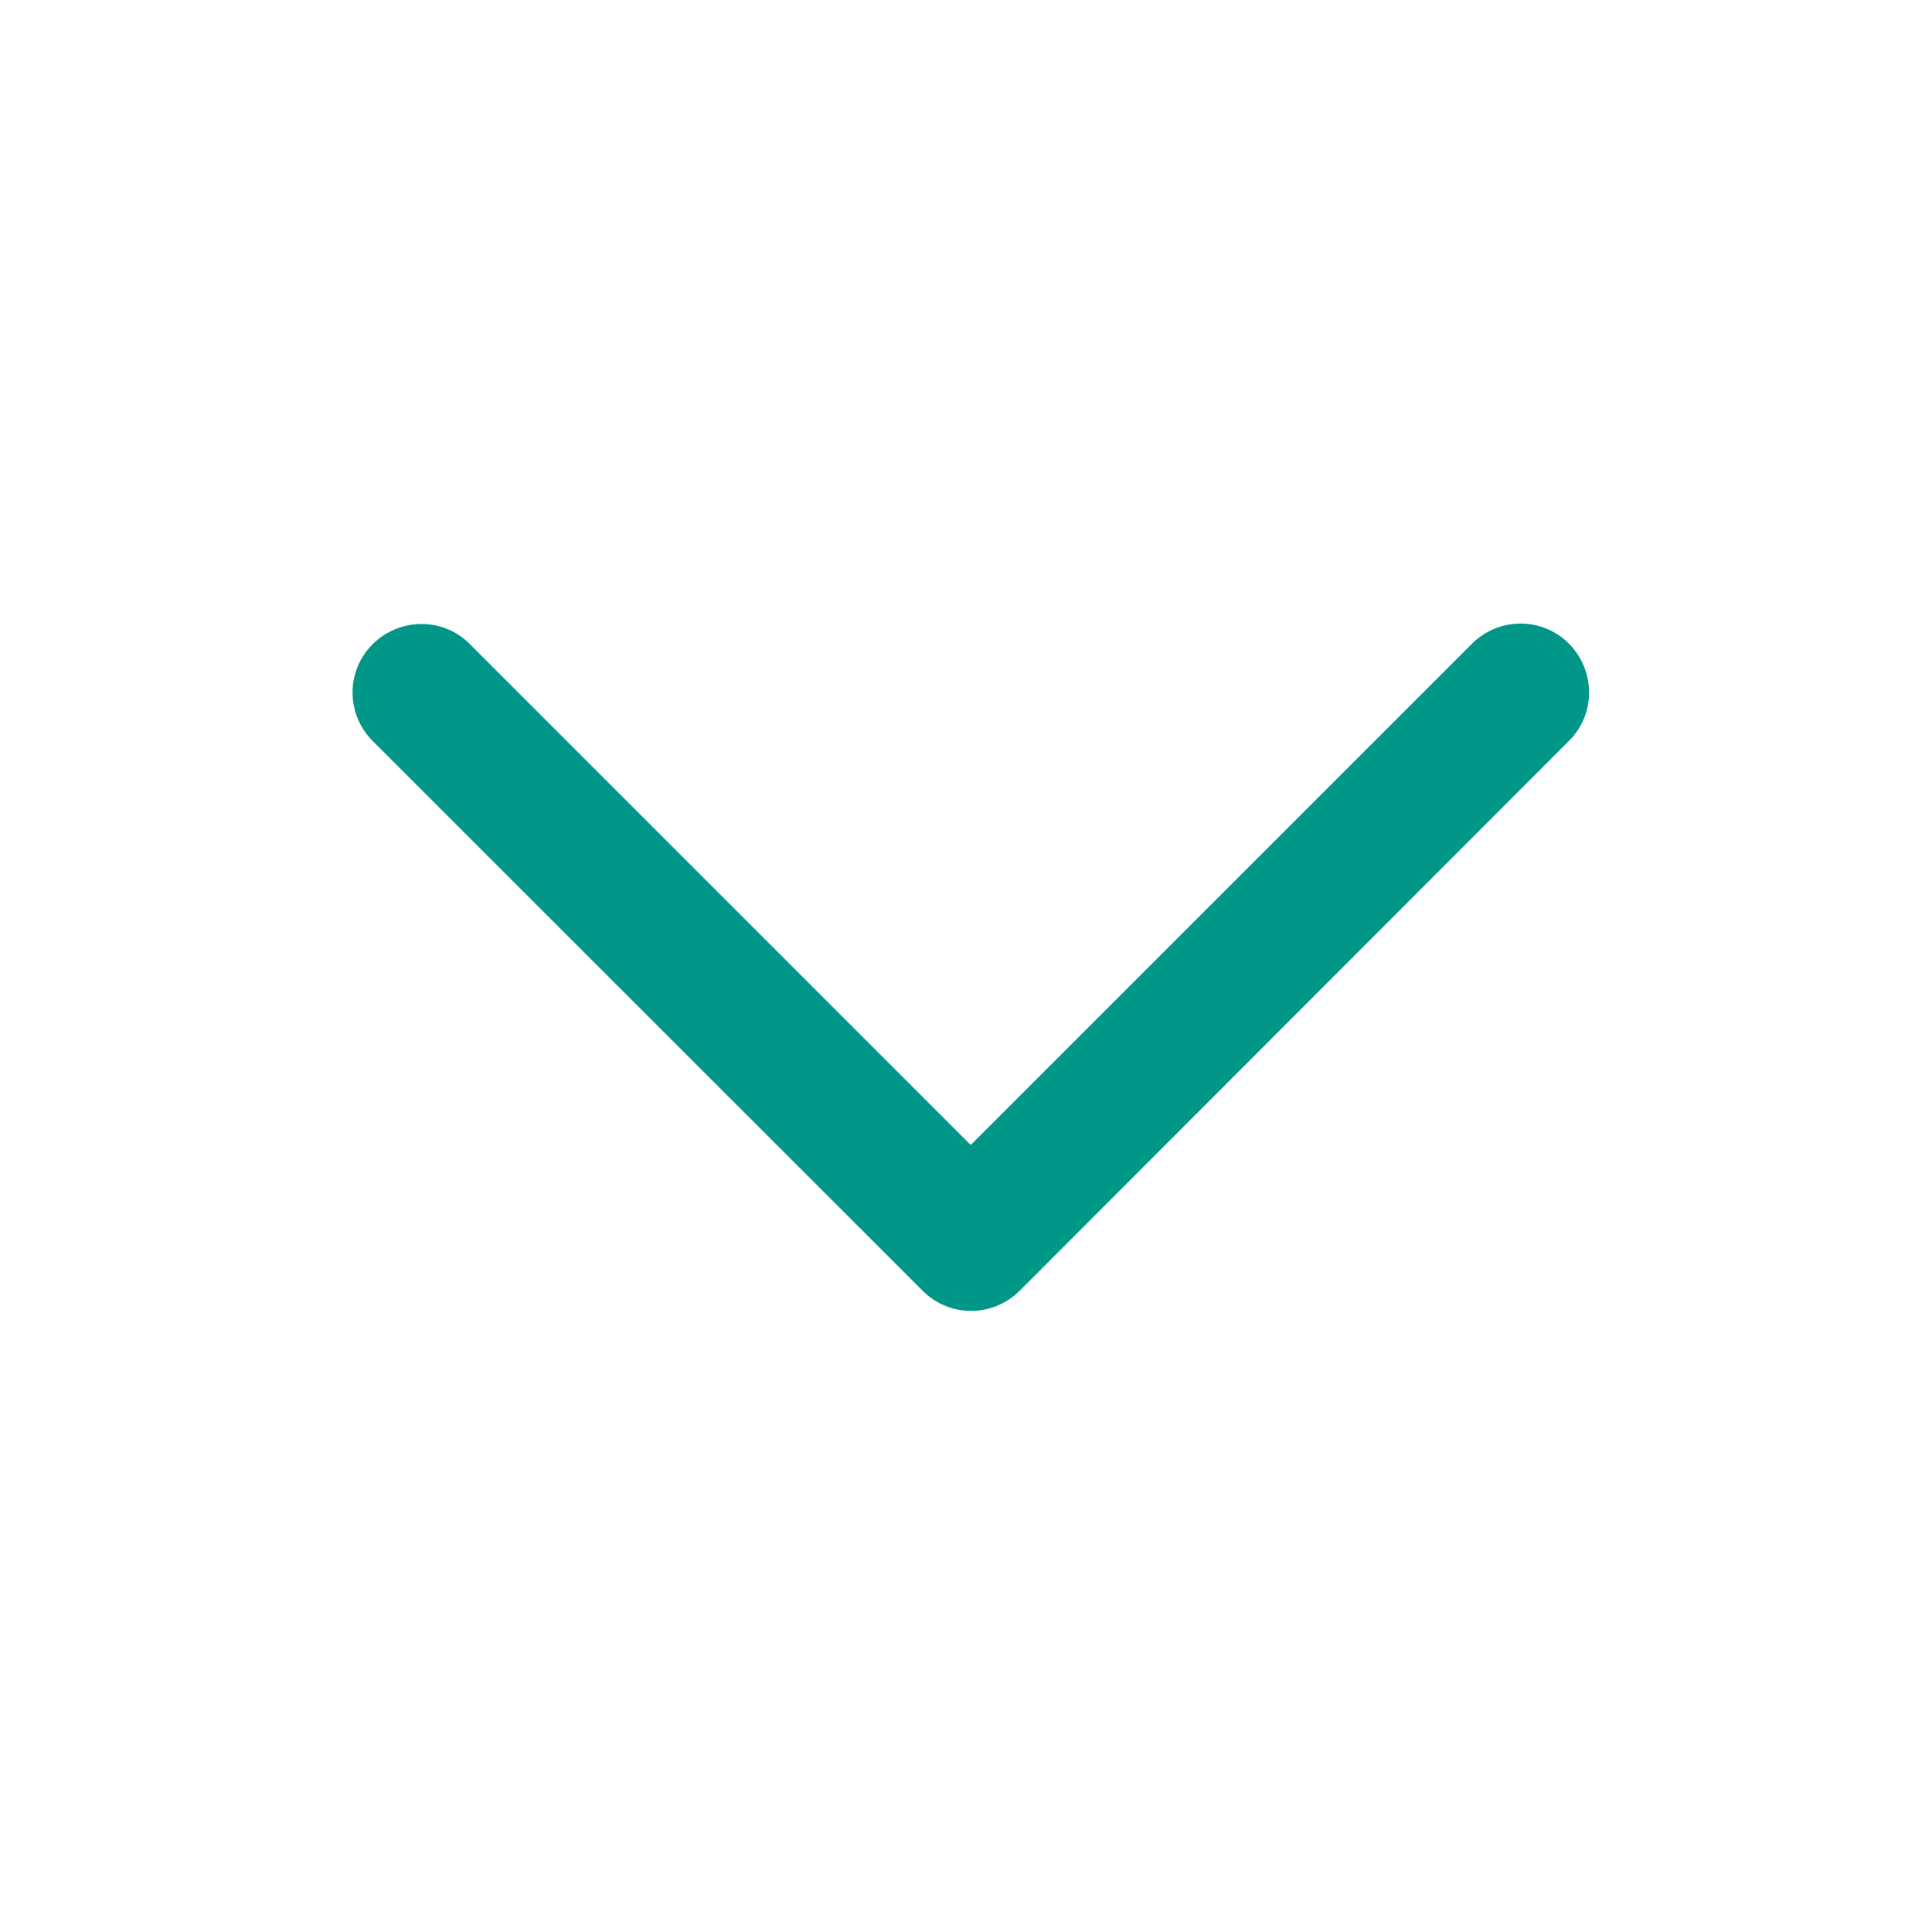
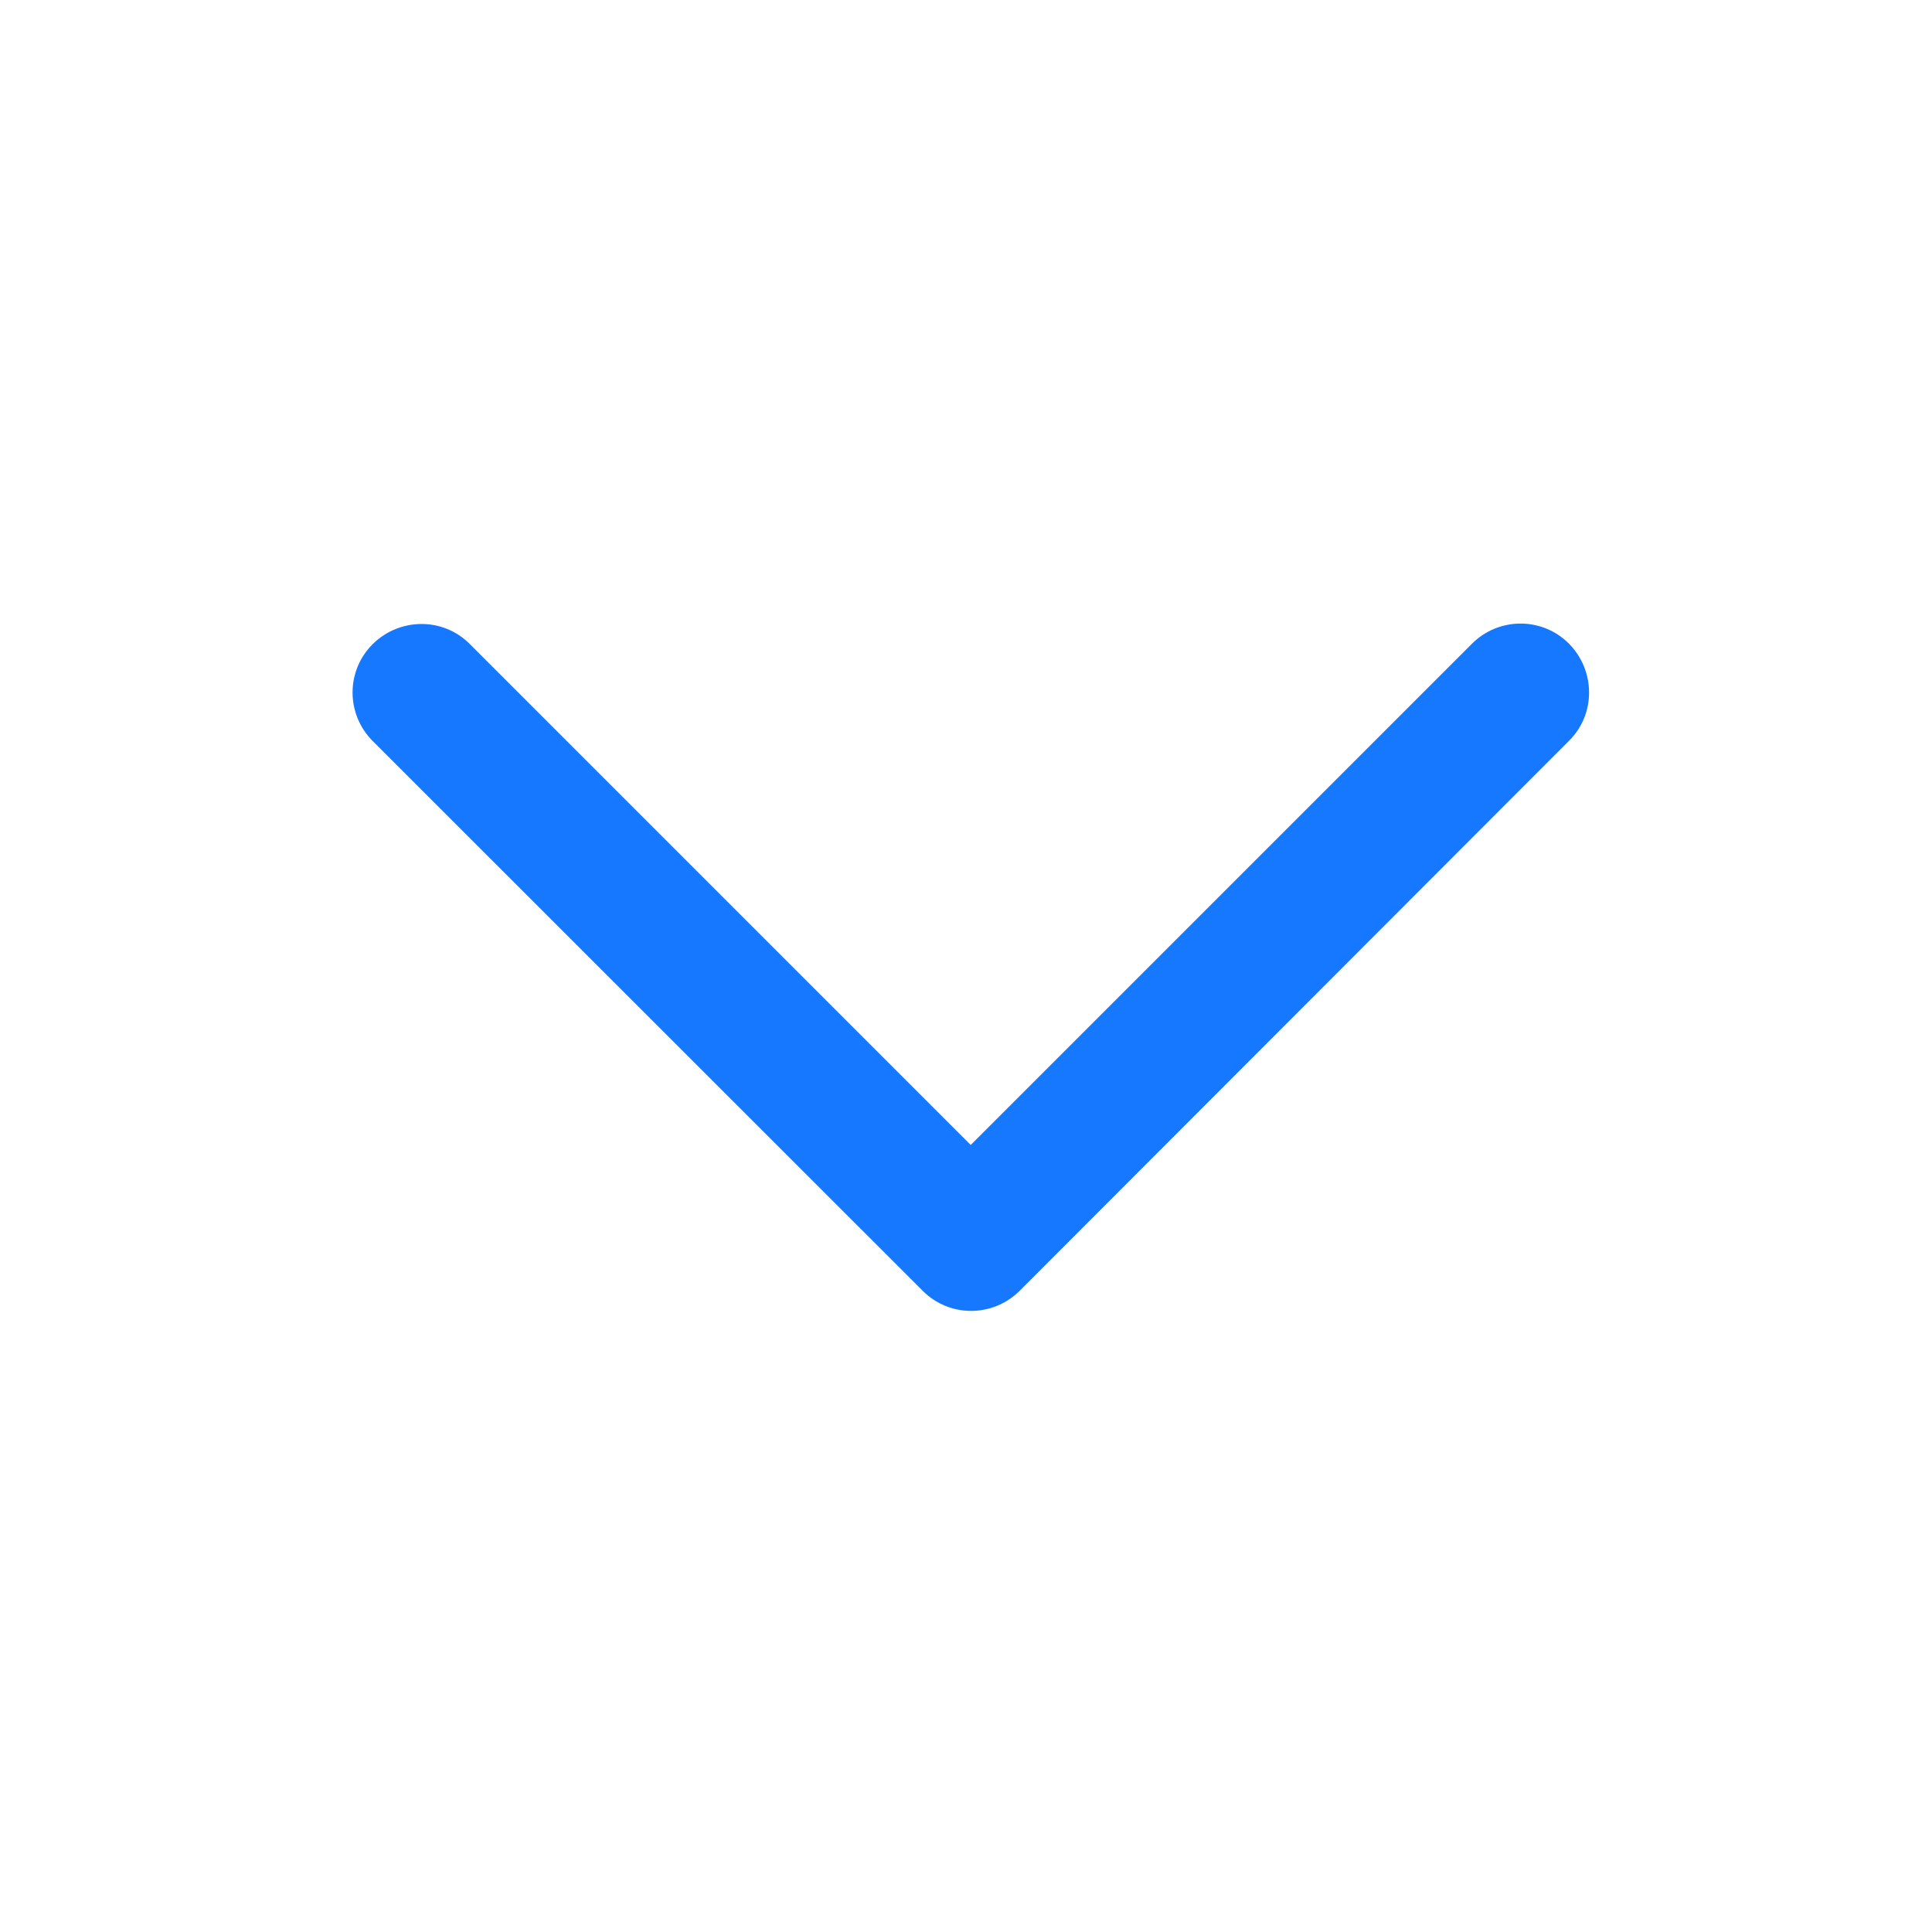
<svg xmlns="http://www.w3.org/2000/svg" width="25" height="25" viewBox="0 0 25 25" fill="none">
-   <path d="M13.195 16.702C12.847 17.05 12.284 17.05 11.939 16.702L4.824 9.59C4.475 9.242 4.475 8.679 4.824 8.334C5.172 7.99 5.735 7.986 6.079 8.334L12.561 14.816L19.047 8.33C19.395 7.982 19.958 7.982 20.303 8.33C20.647 8.679 20.651 9.242 20.303 9.586L13.195 16.702Z" fill="#009688" />
+   <path d="M13.195 16.702C12.847 17.05 12.284 17.05 11.939 16.702L4.824 9.59C4.475 9.242 4.475 8.679 4.824 8.334C5.172 7.99 5.735 7.986 6.079 8.334L12.561 14.816L19.047 8.33C19.395 7.982 19.958 7.982 20.303 8.33C20.647 8.679 20.651 9.242 20.303 9.586L13.195 16.702Z" fill="#1677ff" />
</svg>
